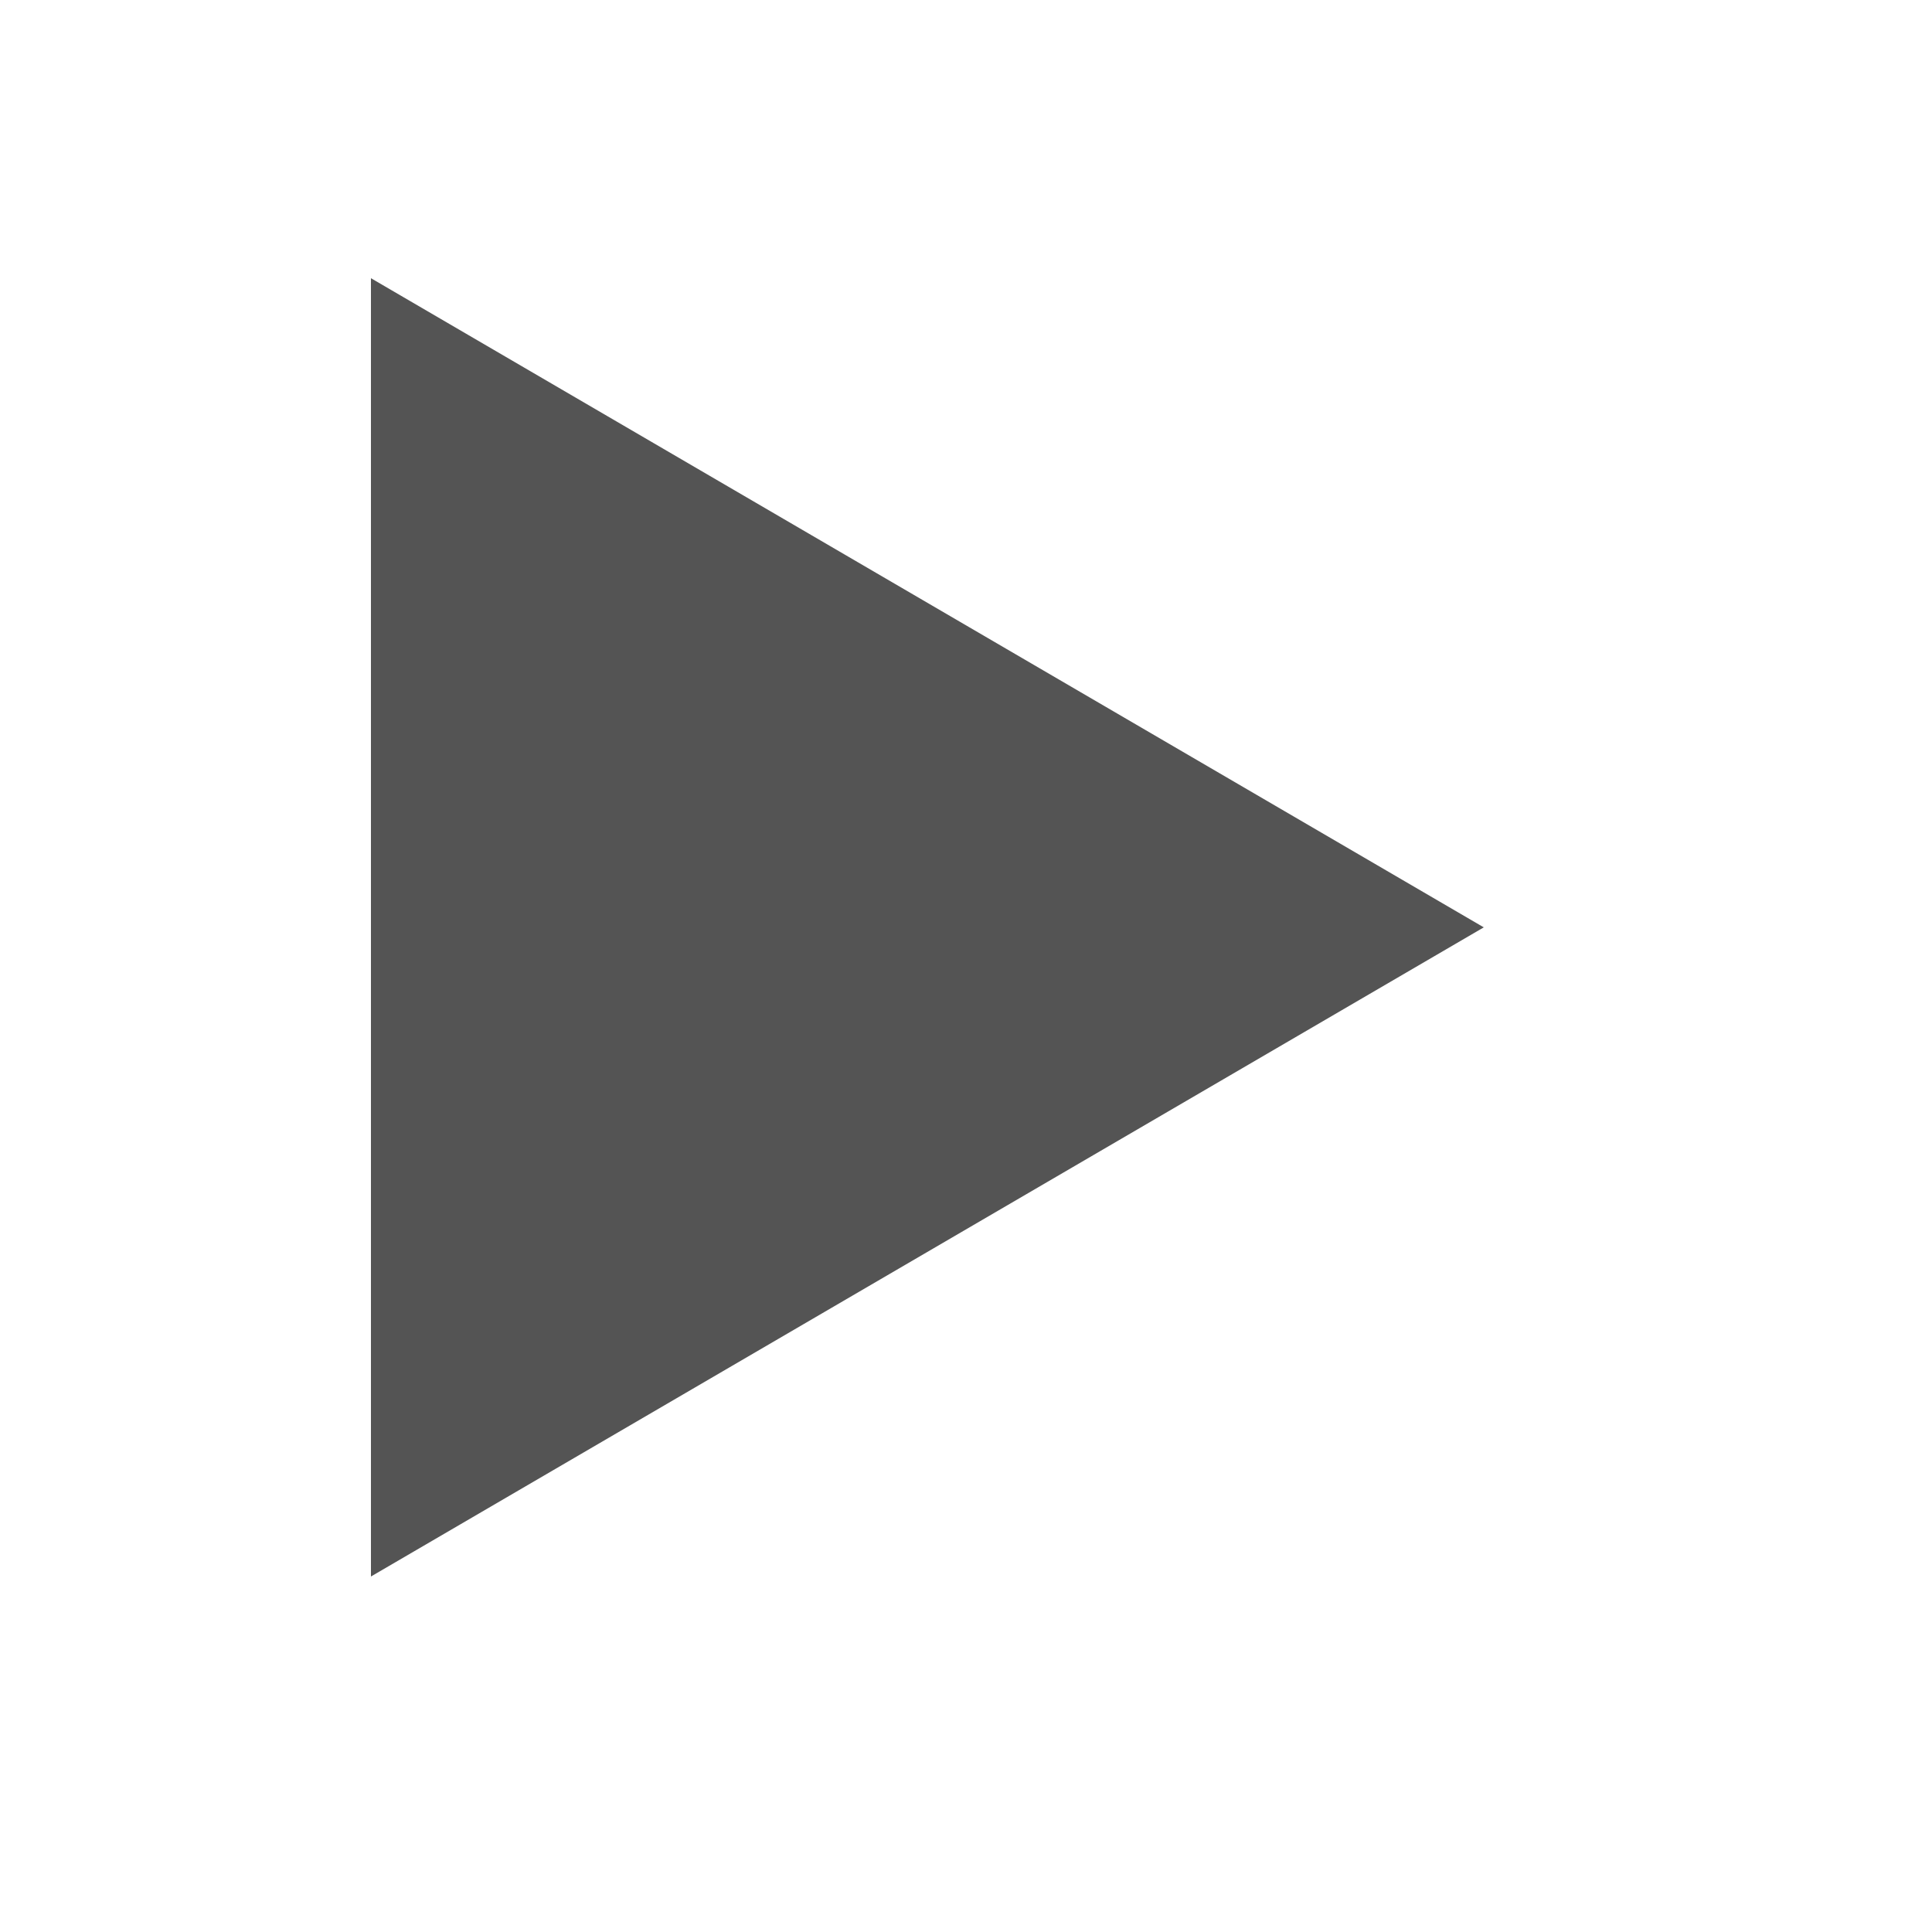
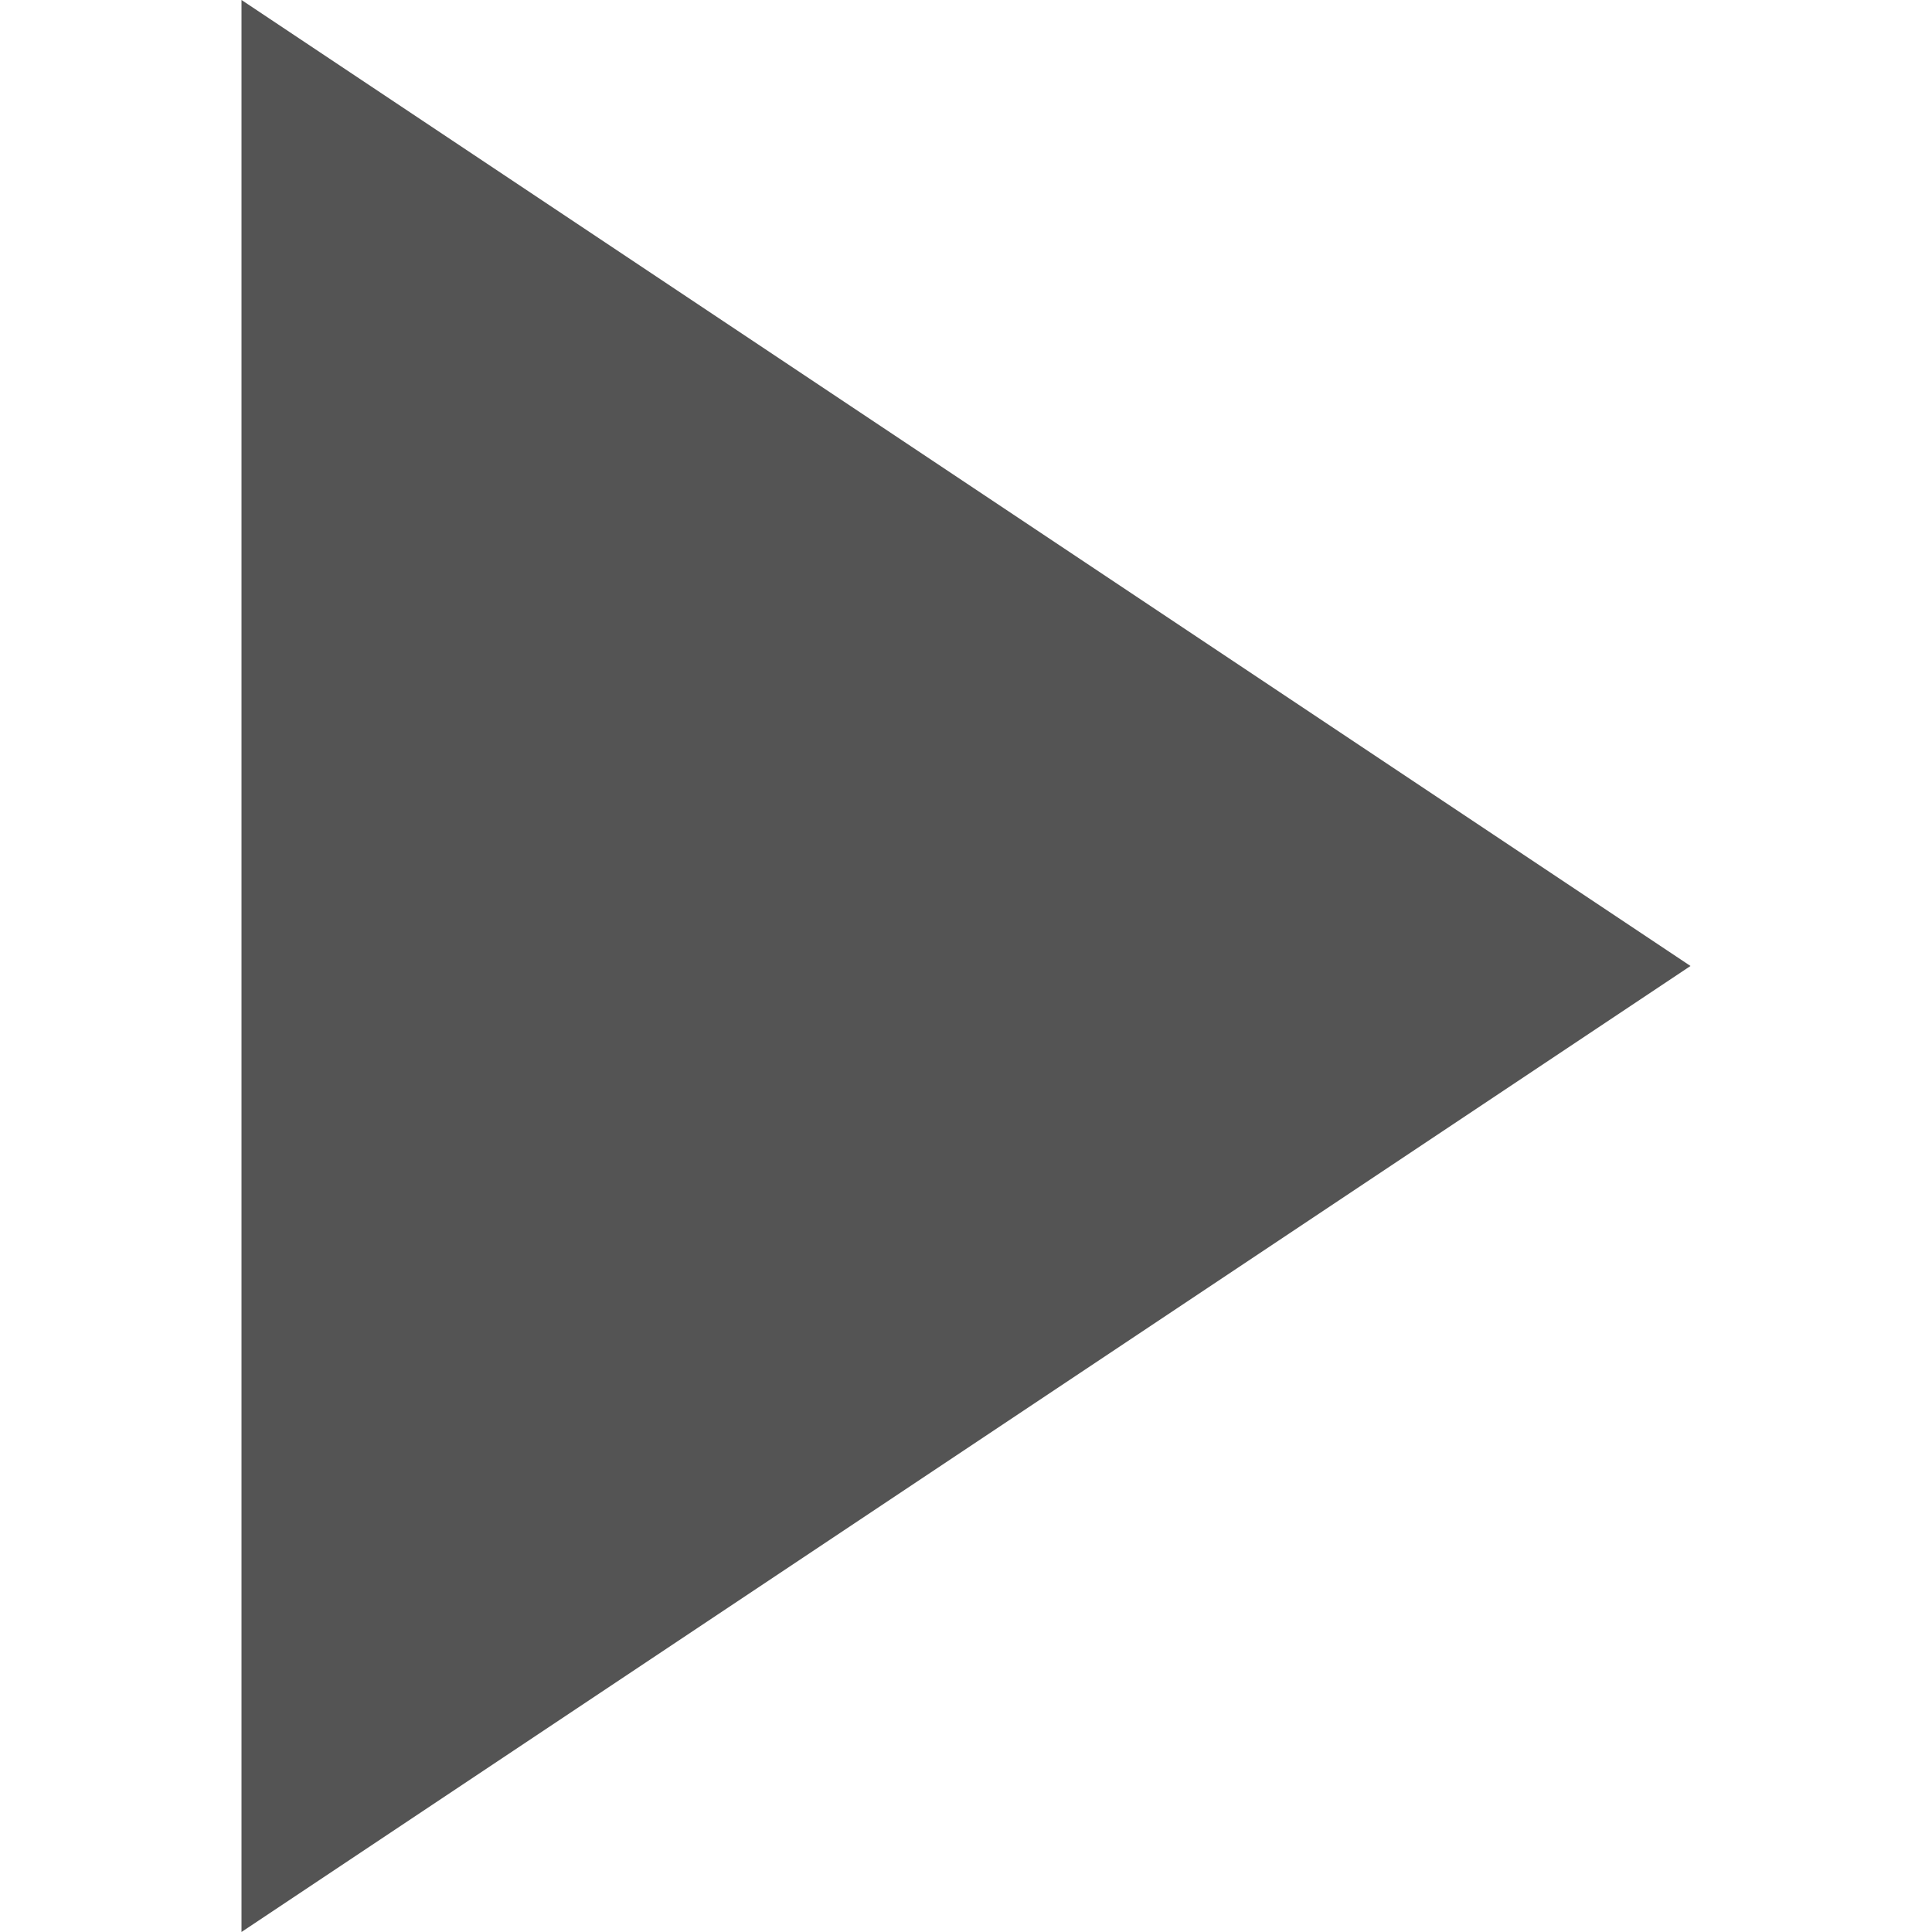
- <svg xmlns="http://www.w3.org/2000/svg" width="100%" height="100%" viewBox="0 0 5 5" version="1.1" xml:space="preserve" style="fill-rule:evenodd;clip-rule:evenodd;stroke-linejoin:round;stroke-miterlimit:1.414;">
-   <path d="M3.84,2.4l-2.88,-1.68l0,3.36l2.88,-1.68Z" style="fill:#545454;" />
+ <svg xmlns="http://www.w3.org/2000/svg" width="100%" height="100%" viewBox="0 0 16 16" version="1.1" xml:space="preserve" style="fill-rule:evenodd;clip-rule:evenodd;stroke-linejoin:round;stroke-miterlimit:1.414;">
+   <path d="M14,8l-12,-8l0,16l12,-8l0,0Z" style="fill:#545454;" />
</svg>
